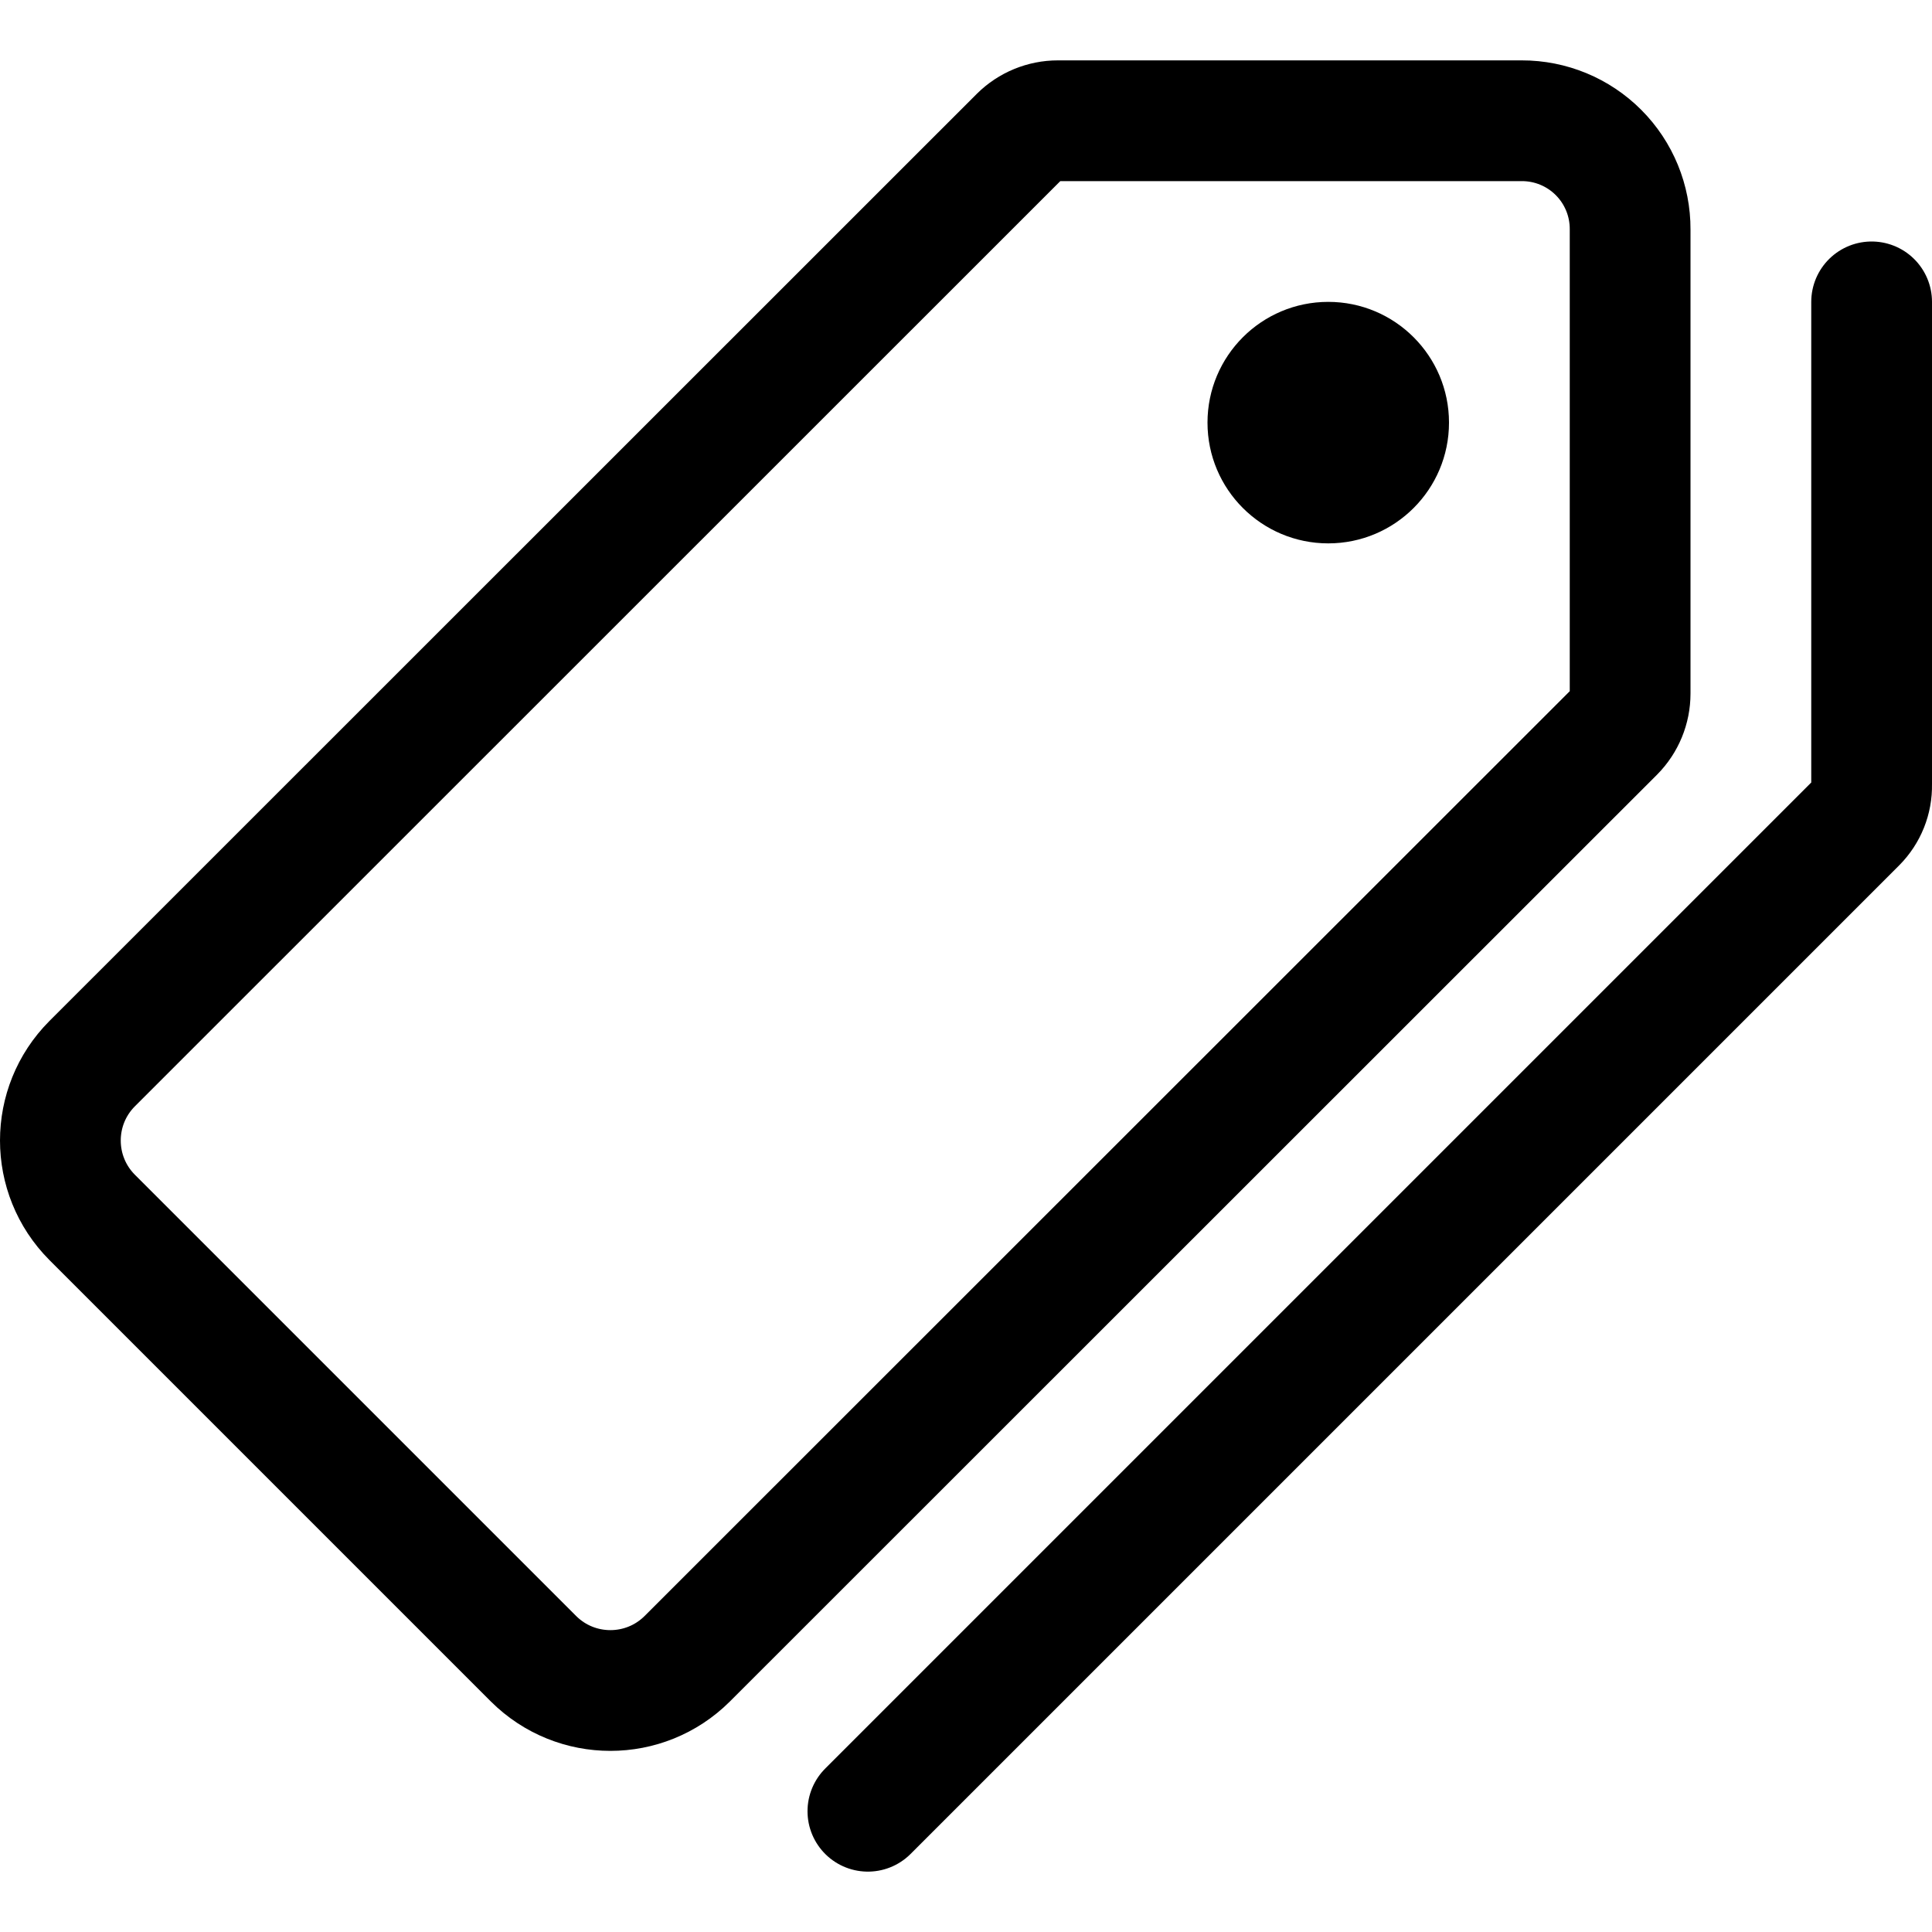
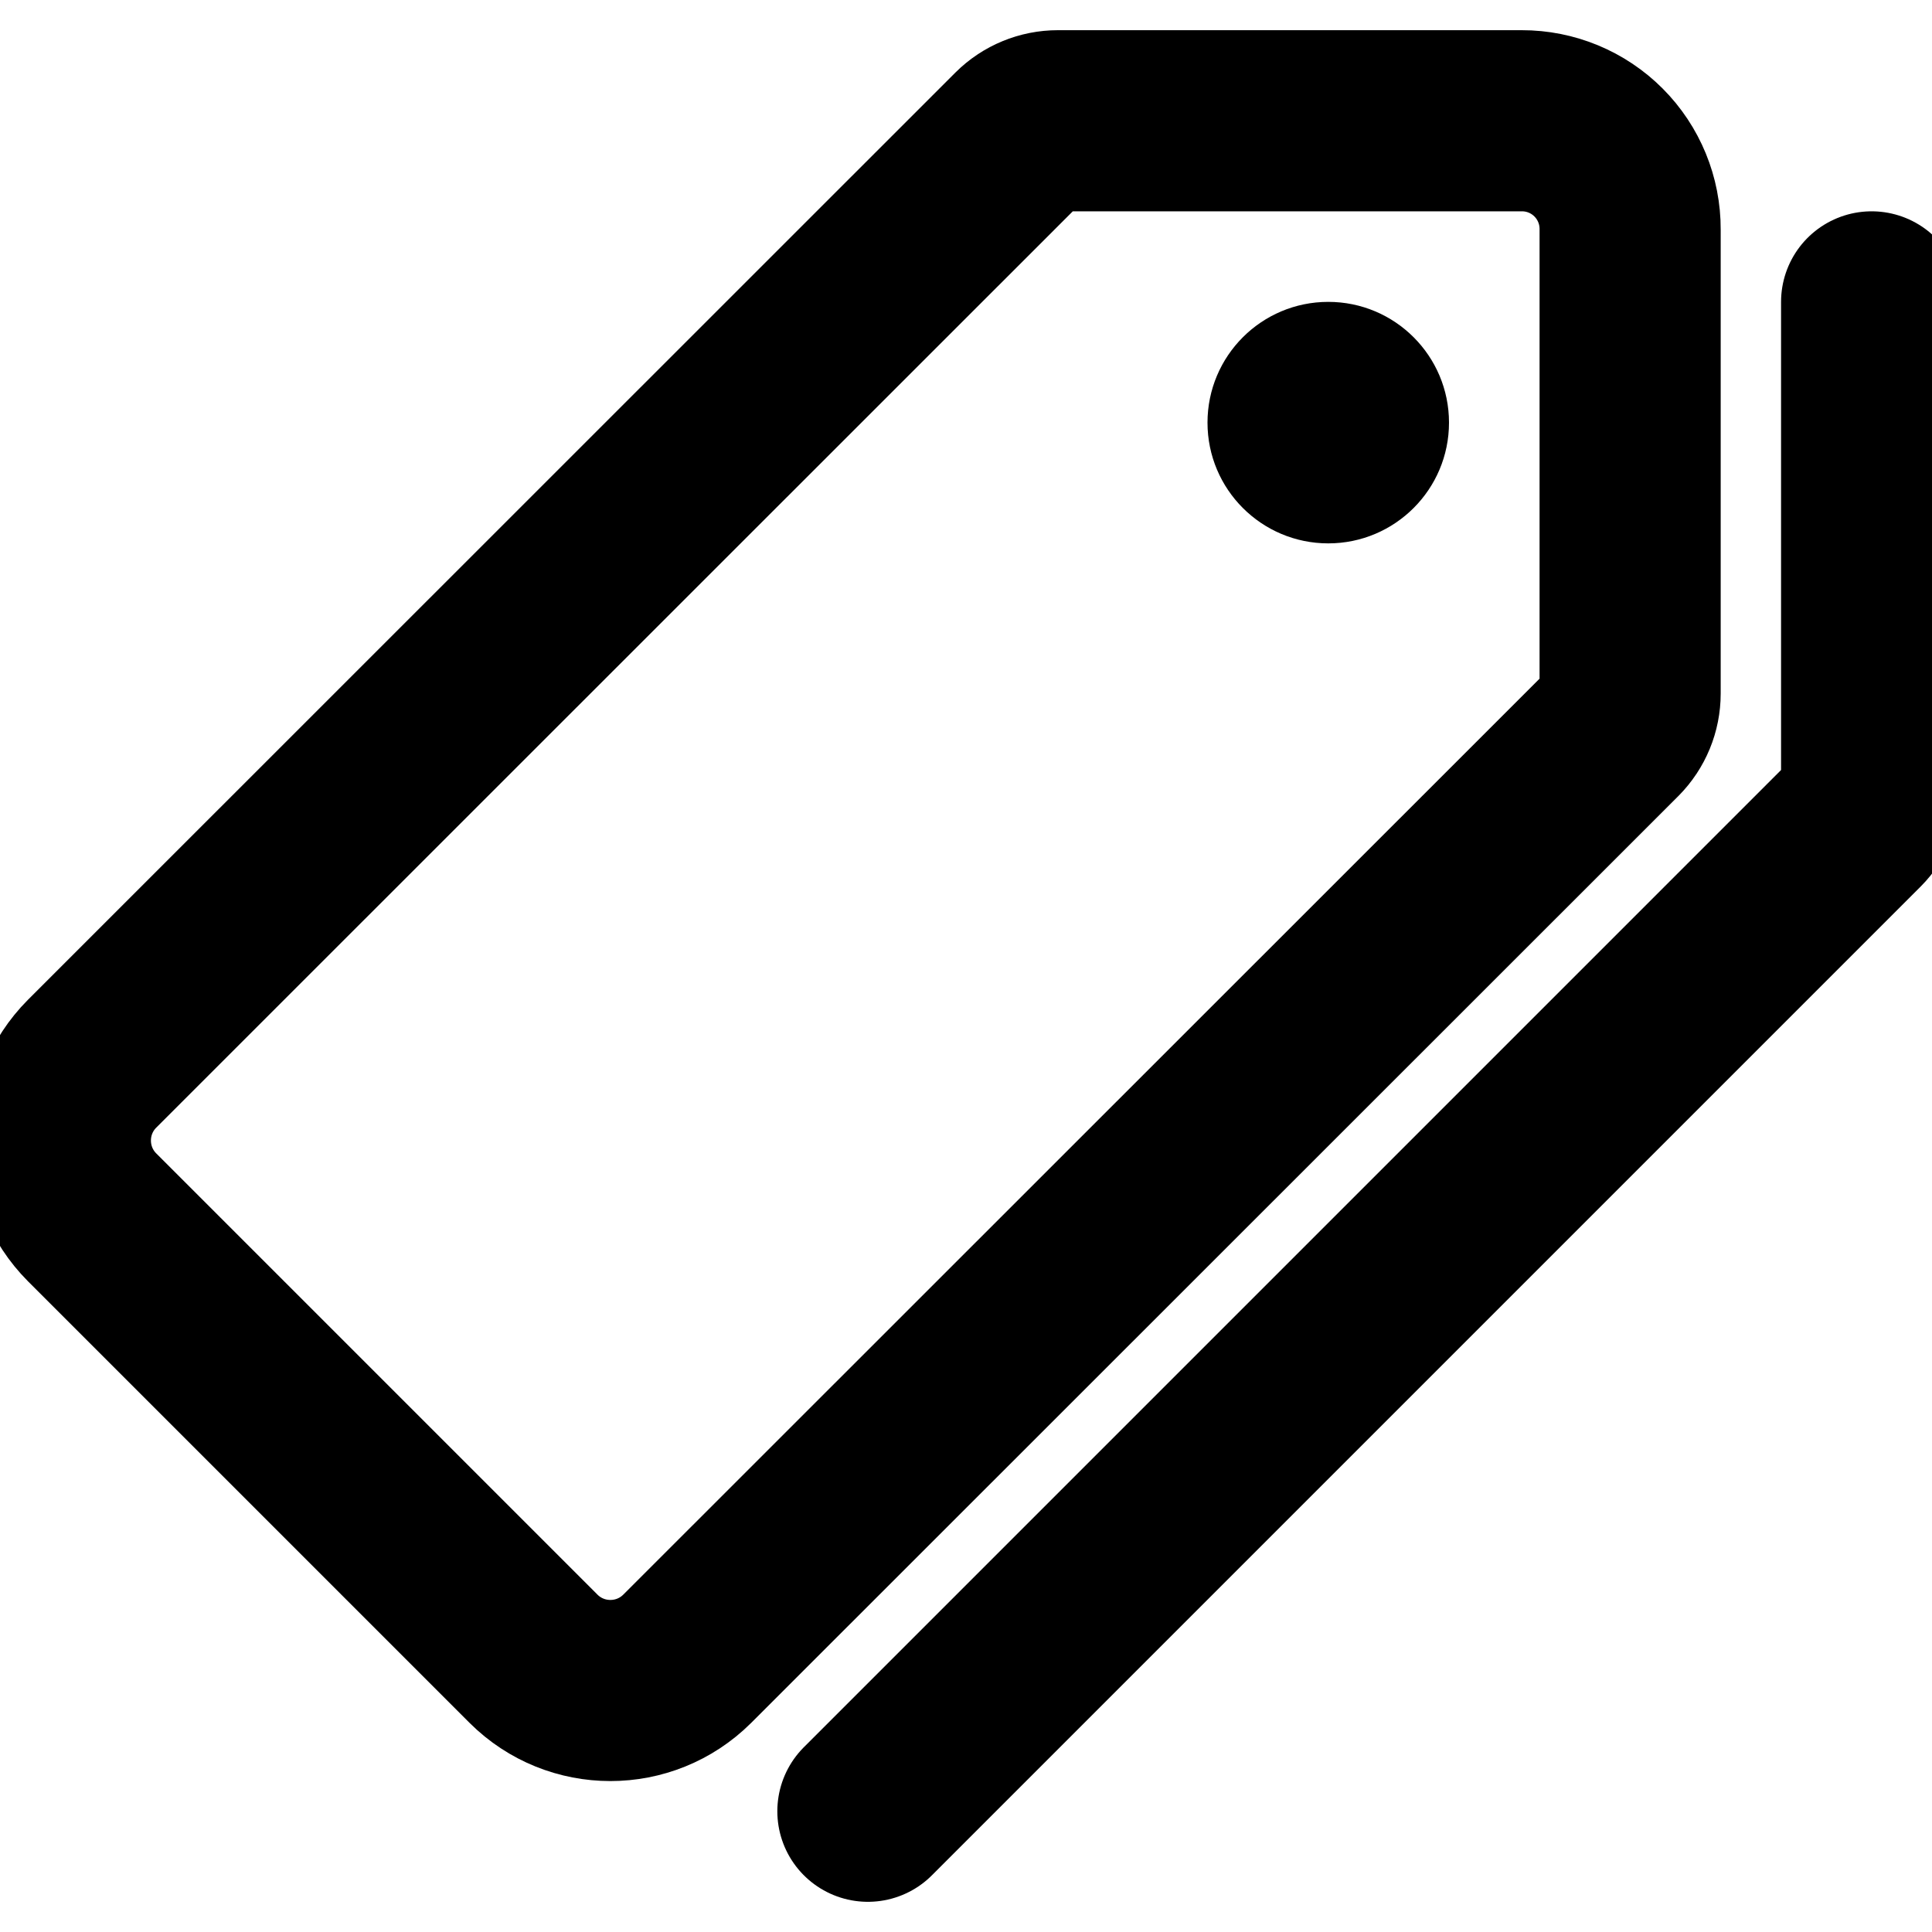
<svg xmlns="http://www.w3.org/2000/svg" class="ionicon" viewBox="0 0 512 512">
-   <path d="M403.29 32H280.36a14.46 14.46 0 00-10.2 4.2L24.4 281.9a28.85 28.85 0 000 40.7l117 117a28.86 28.86 0 0040.71 0L427.8 194a14.46 14.46 0 004.2-10.2v-123A28.66 28.66 0 00403.29 32z" fill="none" stroke="currentColor" stroke-linecap="round" stroke-linejoin="round" stroke-width="32" />
-   <path d="M352 144a32 32 0 1132-32 32 32 0 01-32 32z" fill="currentColor" />
-   <path d="M230 480l262-262a13.81 13.81 0 004-10V80" fill="none" stroke="currentColor" stroke-linecap="round" stroke-linejoin="round" stroke-width="32" />
+   <path d="M403.29 32H280.36a14.46 14.46 0 00-10.2 4.2L24.4 281.9a28.85 28.85 0 000 40.7l117 117a28.86 28.86 0 0040.71 0L427.8 194a14.46 14.46 0 004.2-10.2v-123A28.66 28.66 0 00403.29 32z" fill="none" stroke="currentColor" stroke-linecap="round" stroke-linejoin="round" stroke-width="48" />
+   <path d="M352 144a32 32 0 1132-32 32 32 0 01-32 32z" fill="currentColor" stroke-width="48" />
+   <path d="M230 480l262-262a13.81 13.81 0 004-10V80" fill="none" stroke="currentColor" stroke-linecap="round" stroke-linejoin="round" stroke-width="48" />
</svg>
